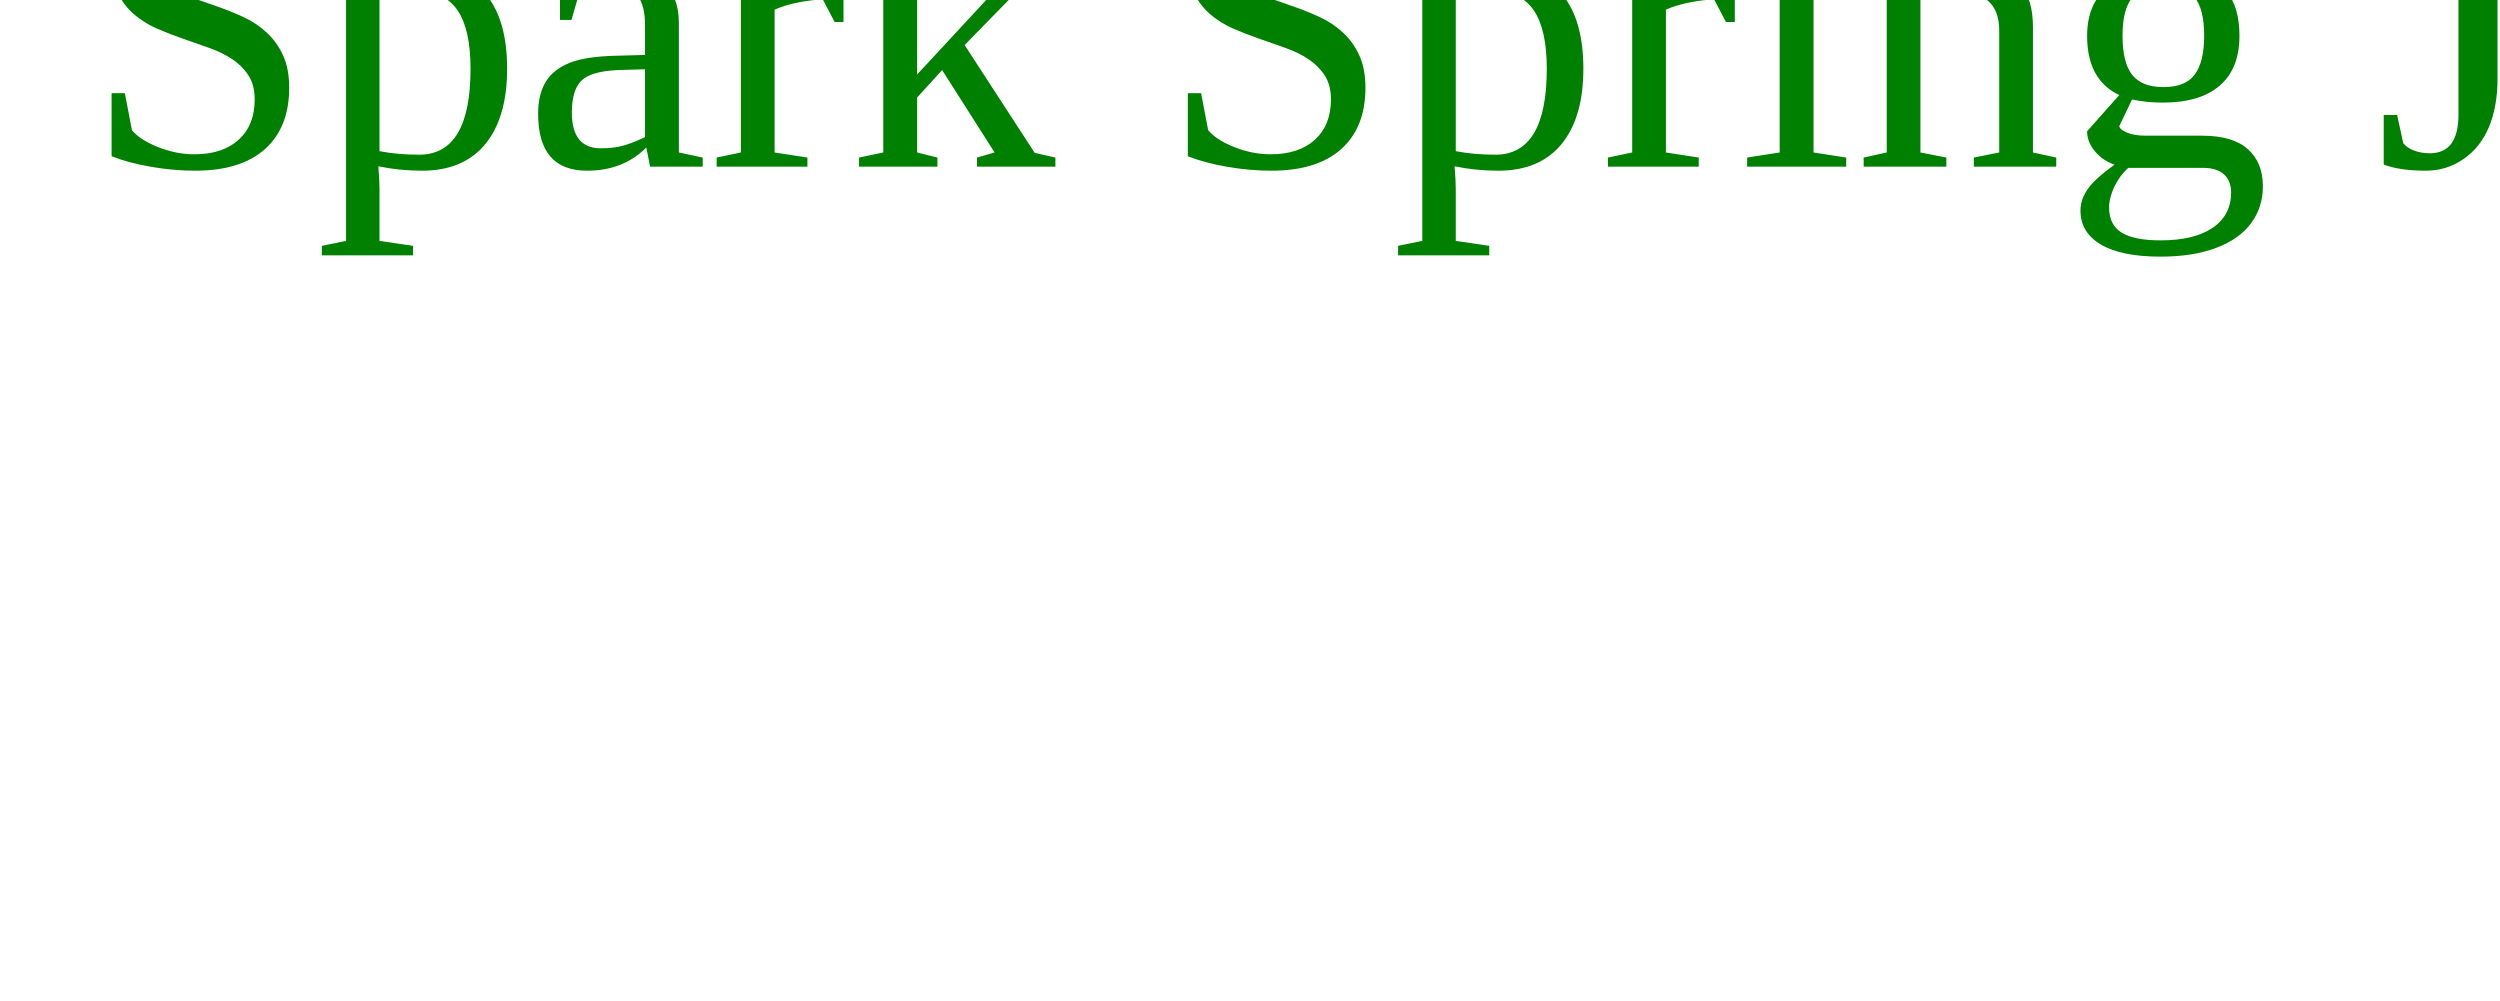
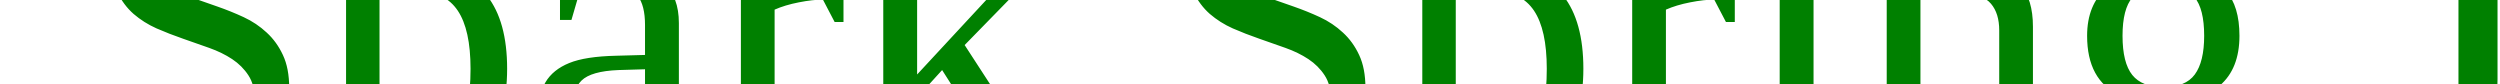
- <svg xmlns="http://www.w3.org/2000/svg" version="1.1" width="300" height="120">
+ <svg xmlns="http://www.w3.org/2000/svg" version="1.1" width="300" height="10">
  <text font-size="50" x="10" y="20">
    <tspan fill="green">Spark Spring Java MongoDB Maven Bash!</tspan>
  </text>
</svg>
